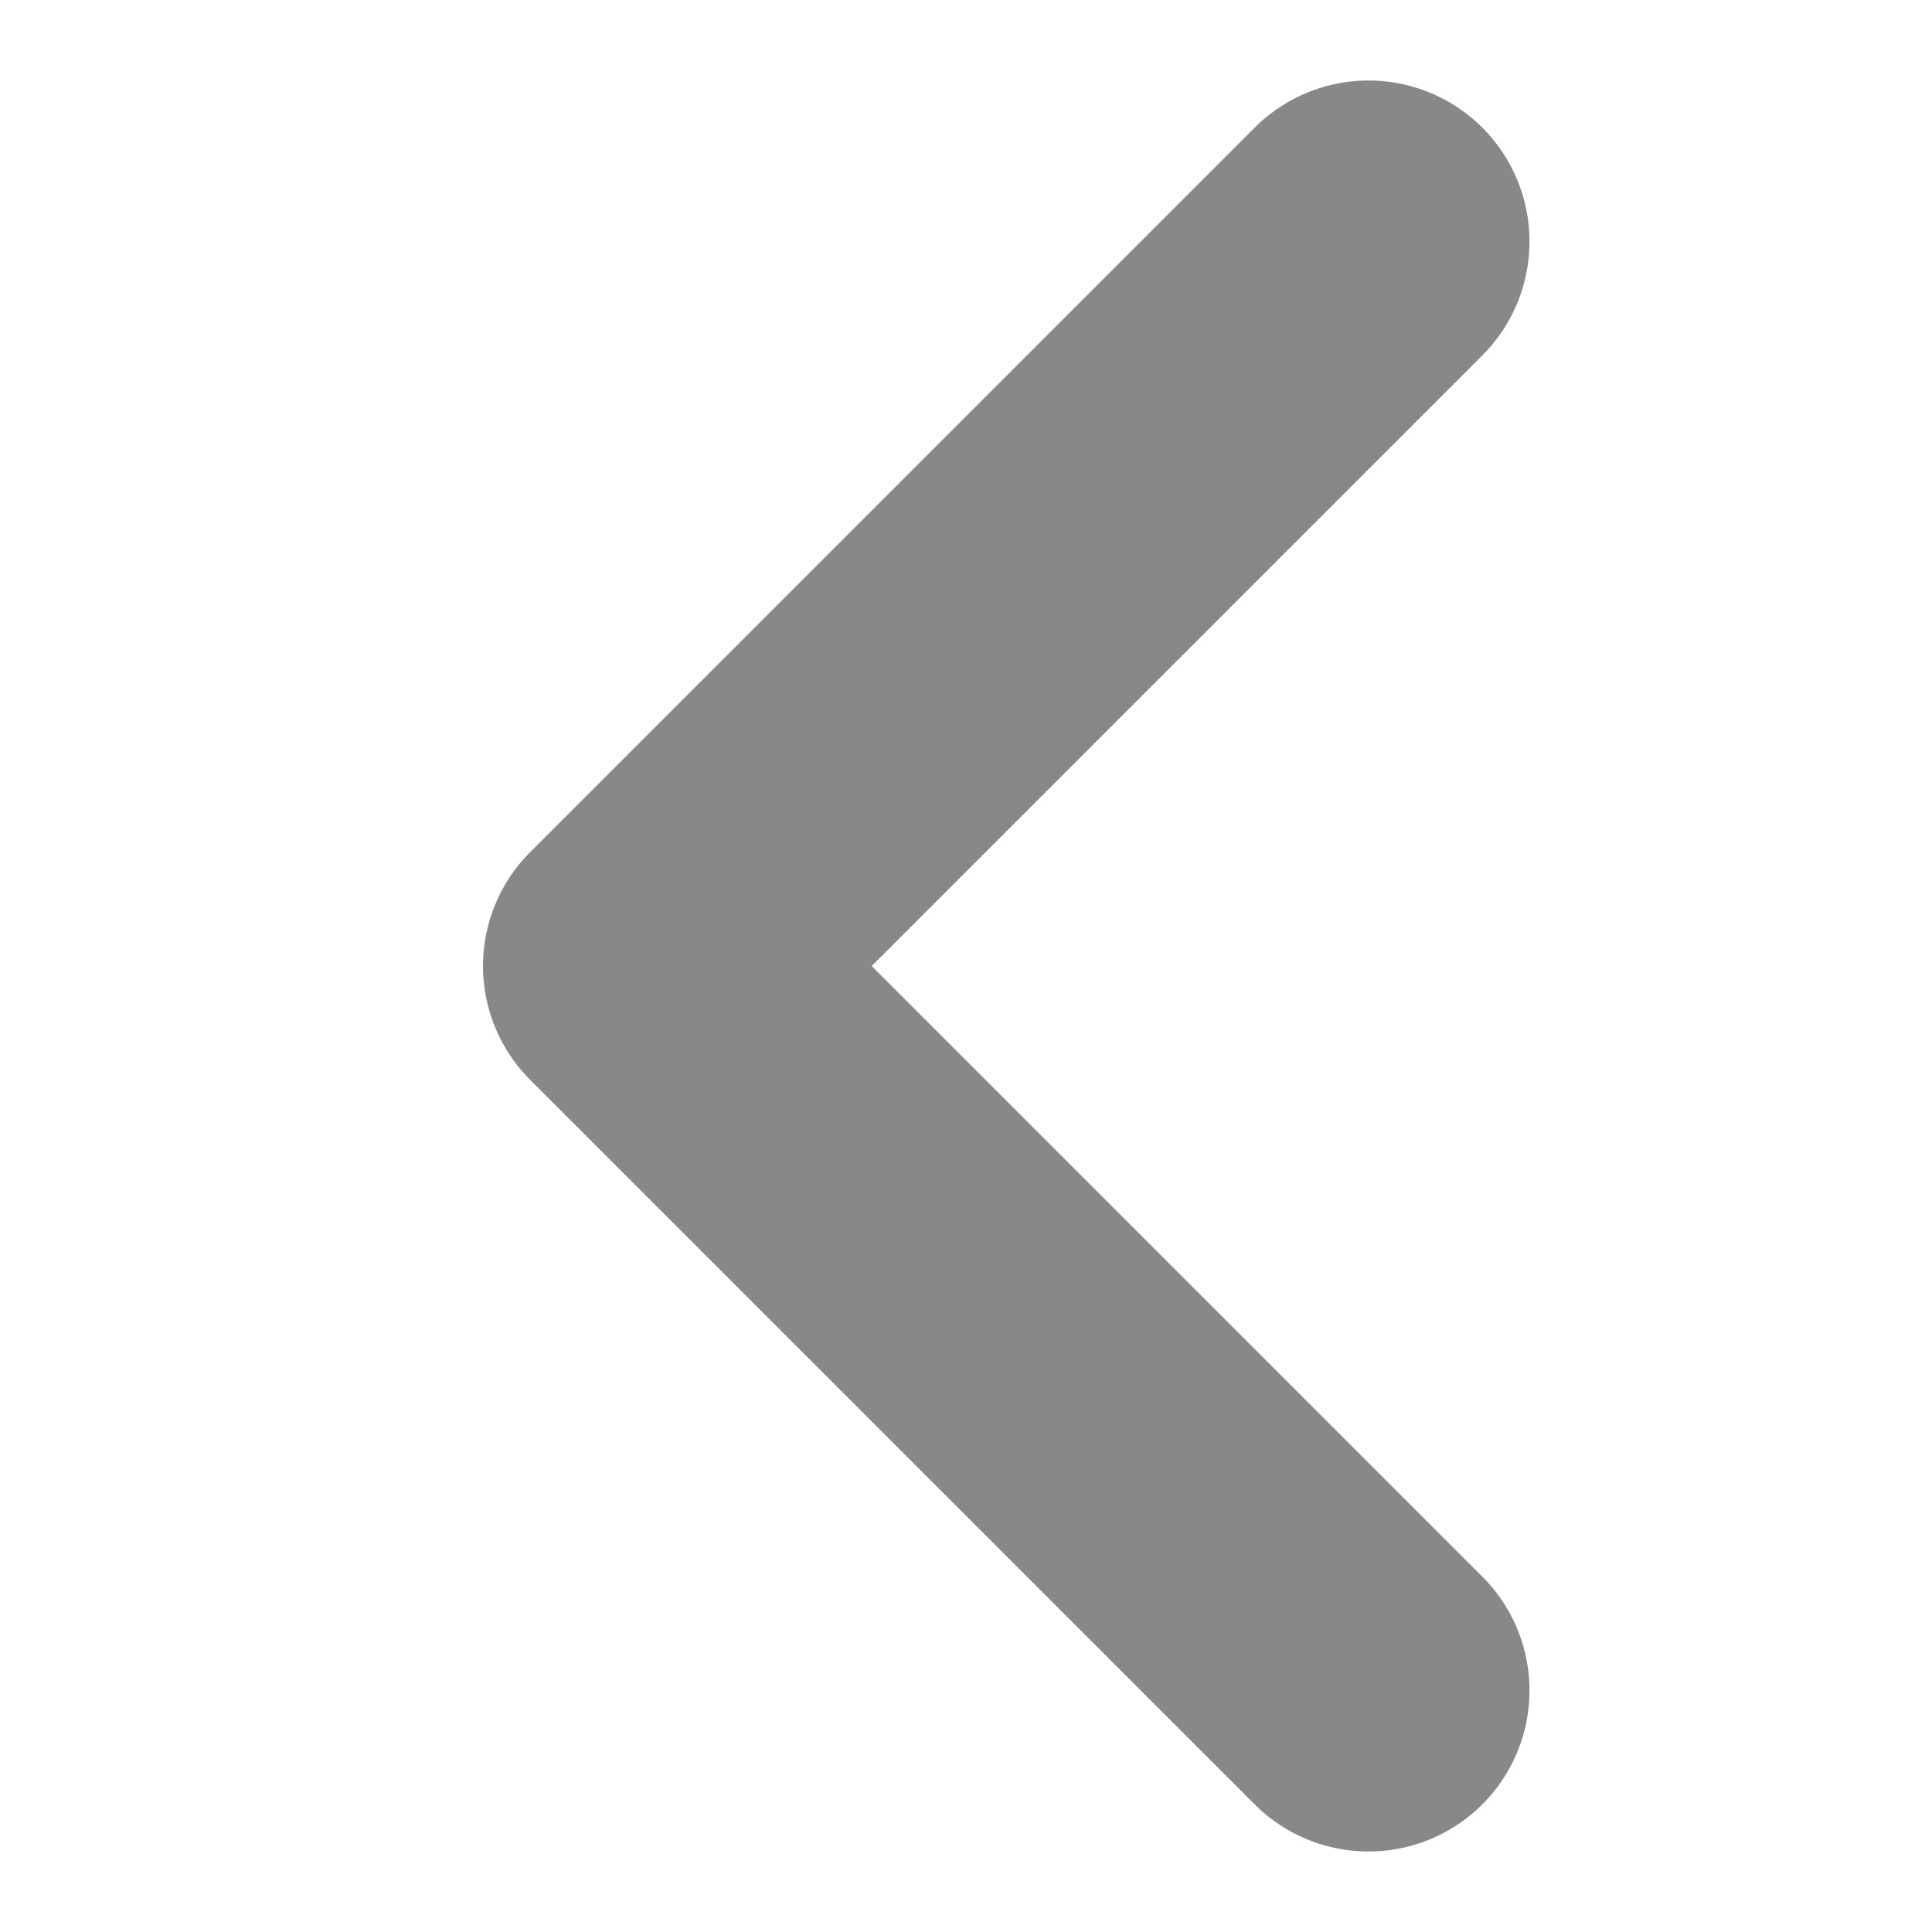
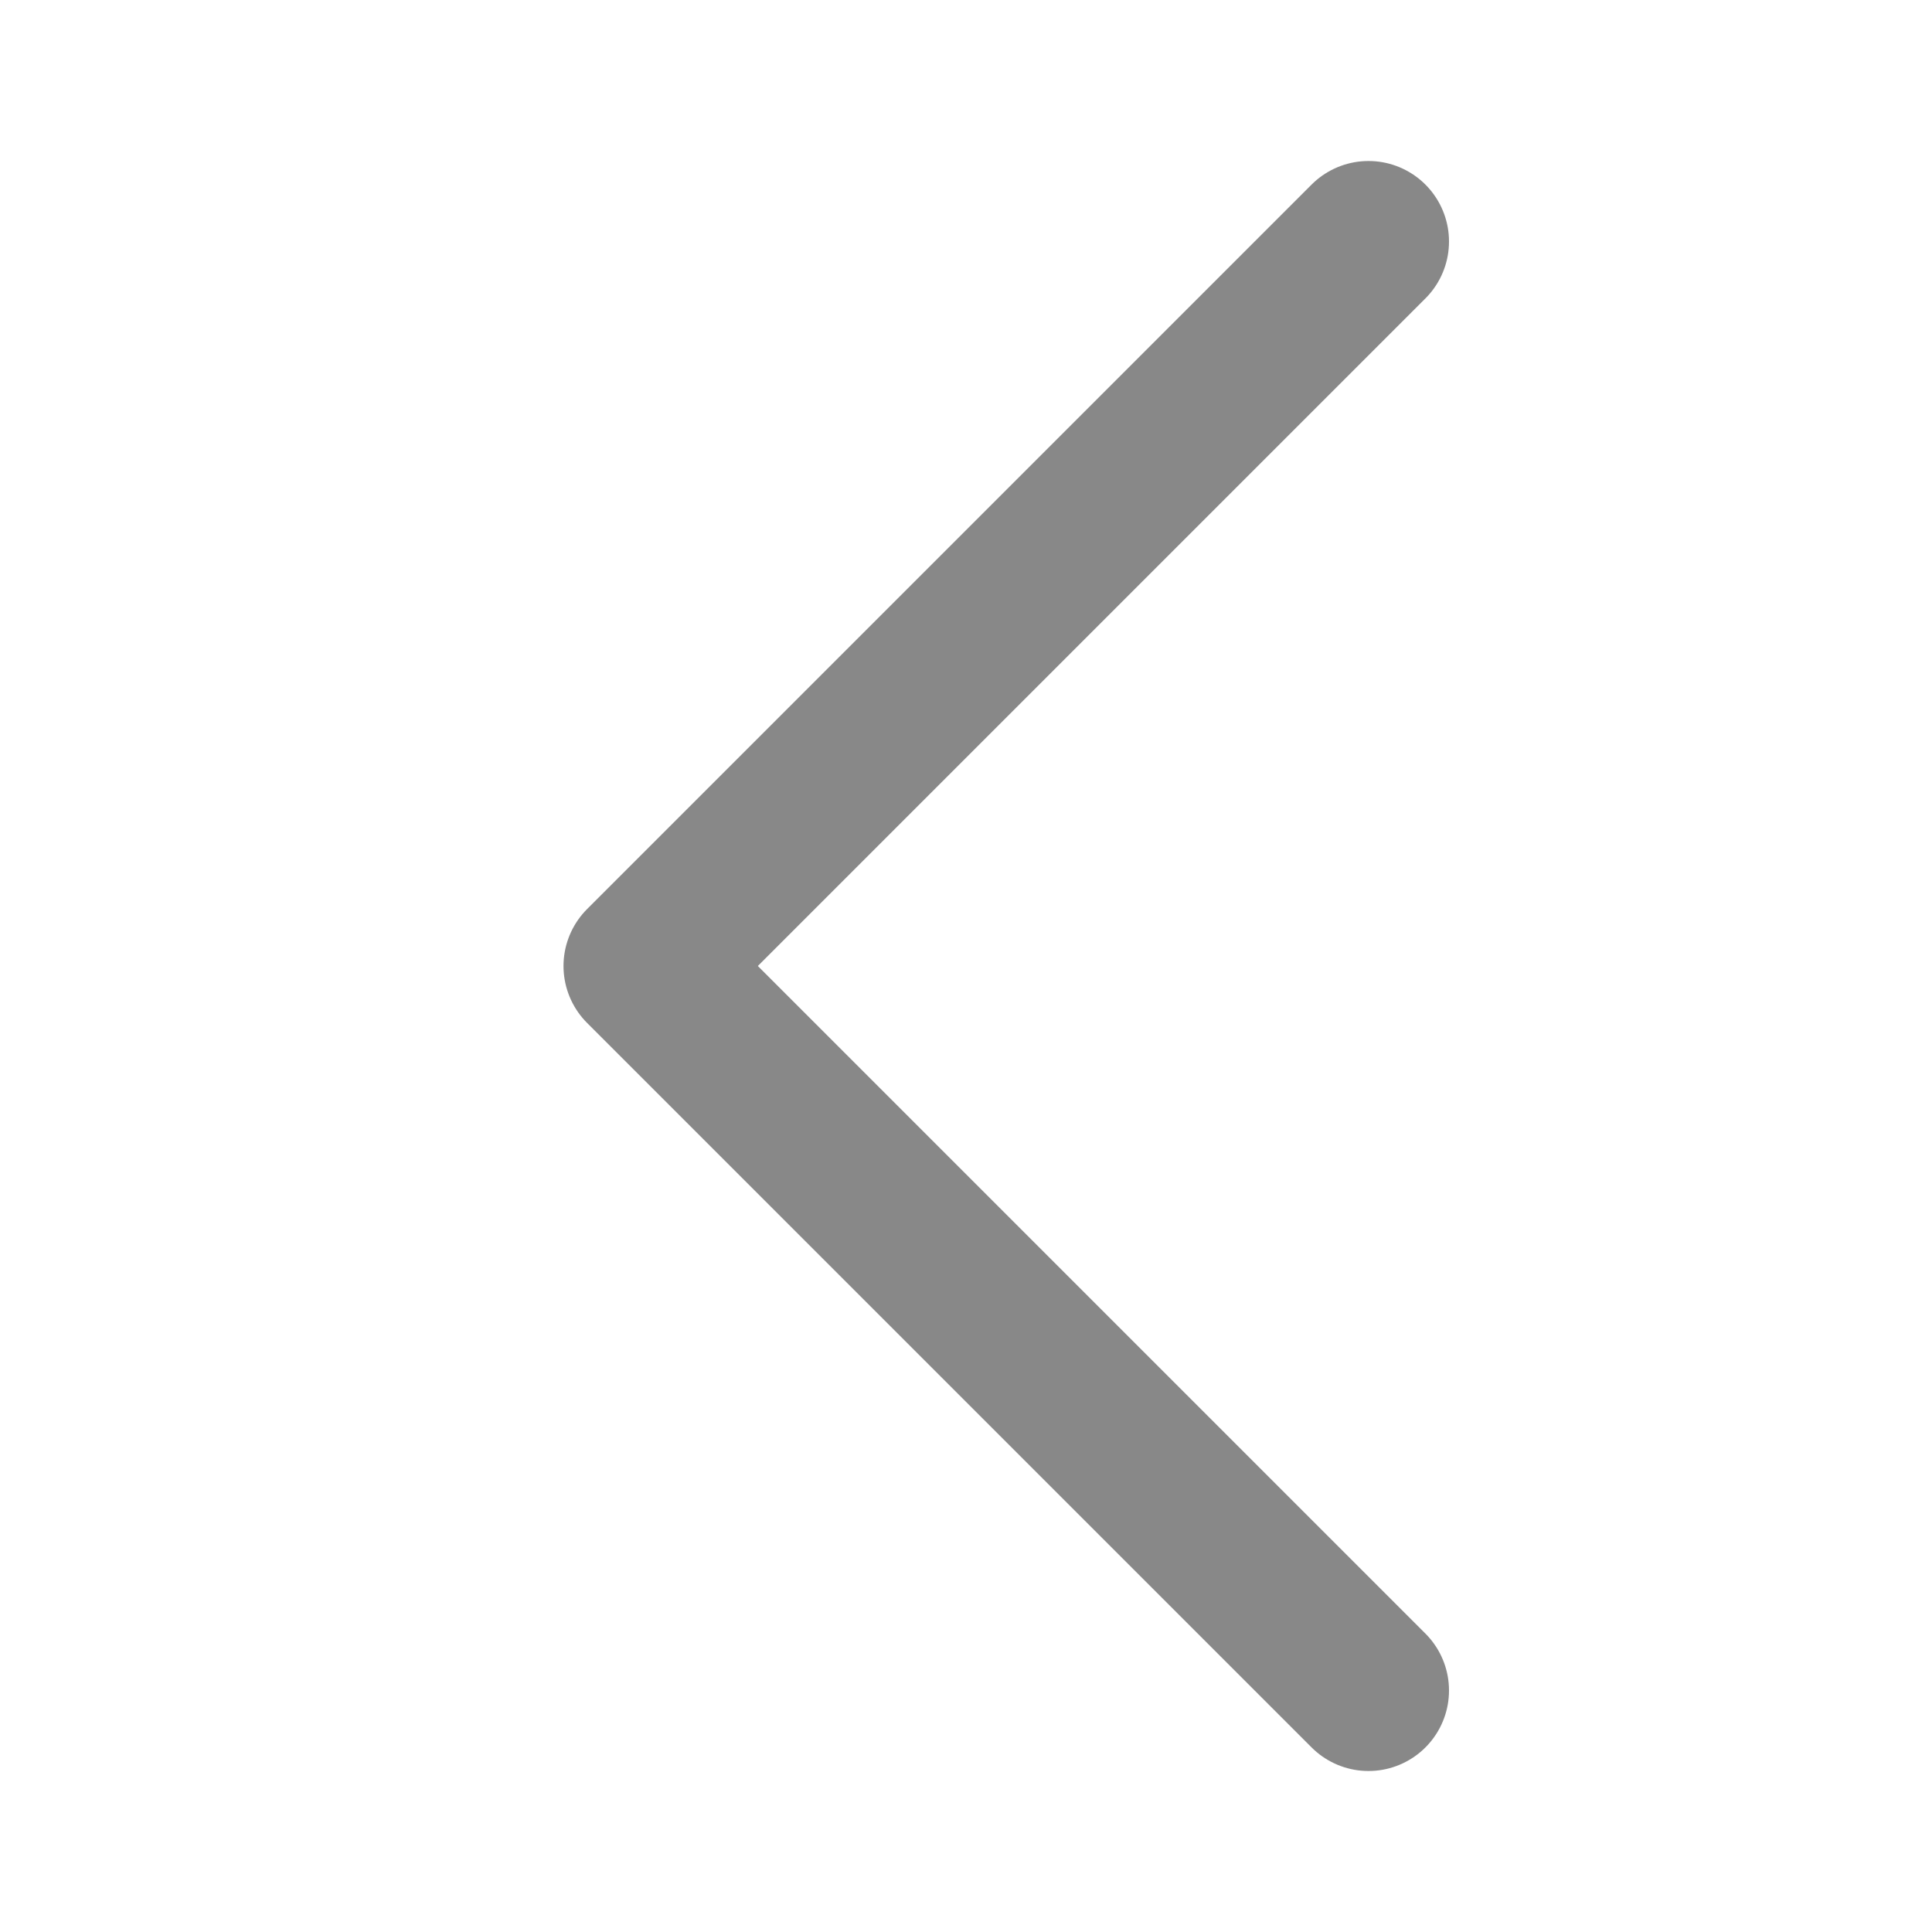
- <svg xmlns="http://www.w3.org/2000/svg" width="12" height="12" viewBox="0 0 12 12" fill="none">
-   <path d="M8.5 1.5L4 6L8.5 10.5" stroke="#888888" stroke-width="2" stroke-linecap="round" stroke-linejoin="round" />
+ <svg xmlns="http://www.w3.org/2000/svg" width="24" height="24" viewBox="0 0 24 24" fill="none">
+   <path d="M17 3L8 12L17 21" stroke="#888888" stroke-width="2" stroke-linecap="round" stroke-linejoin="round" />
</svg>
